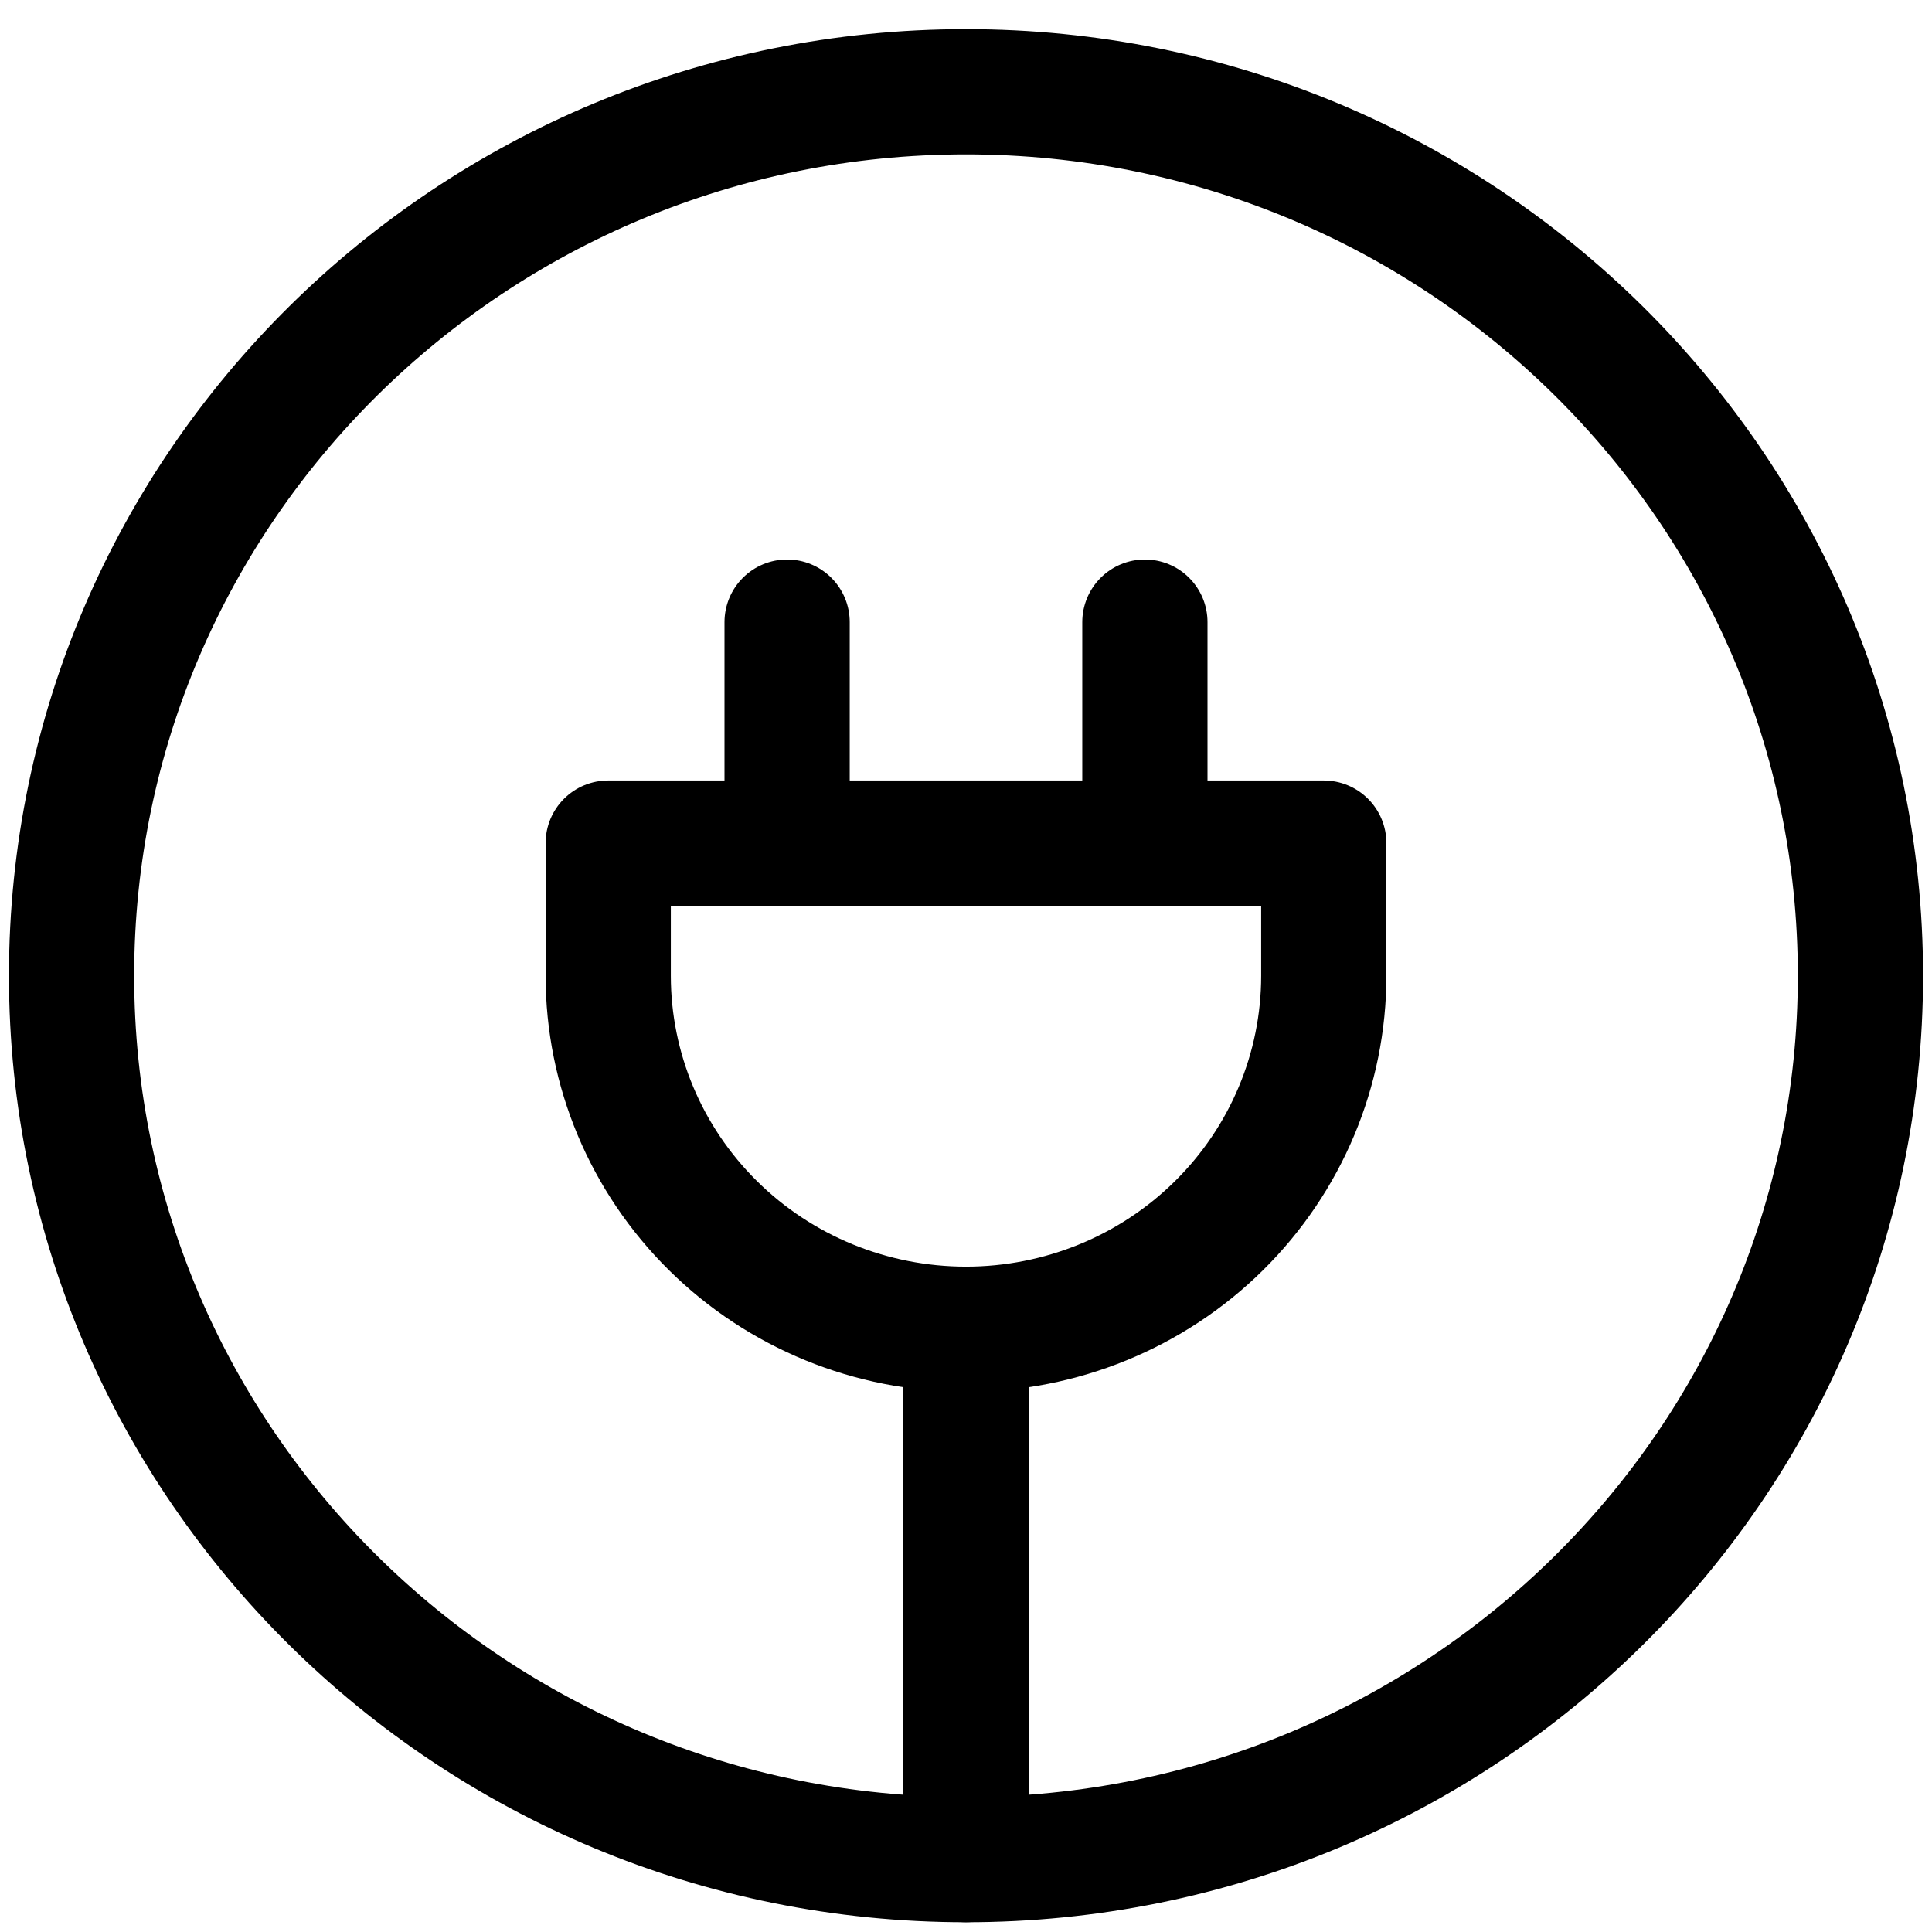
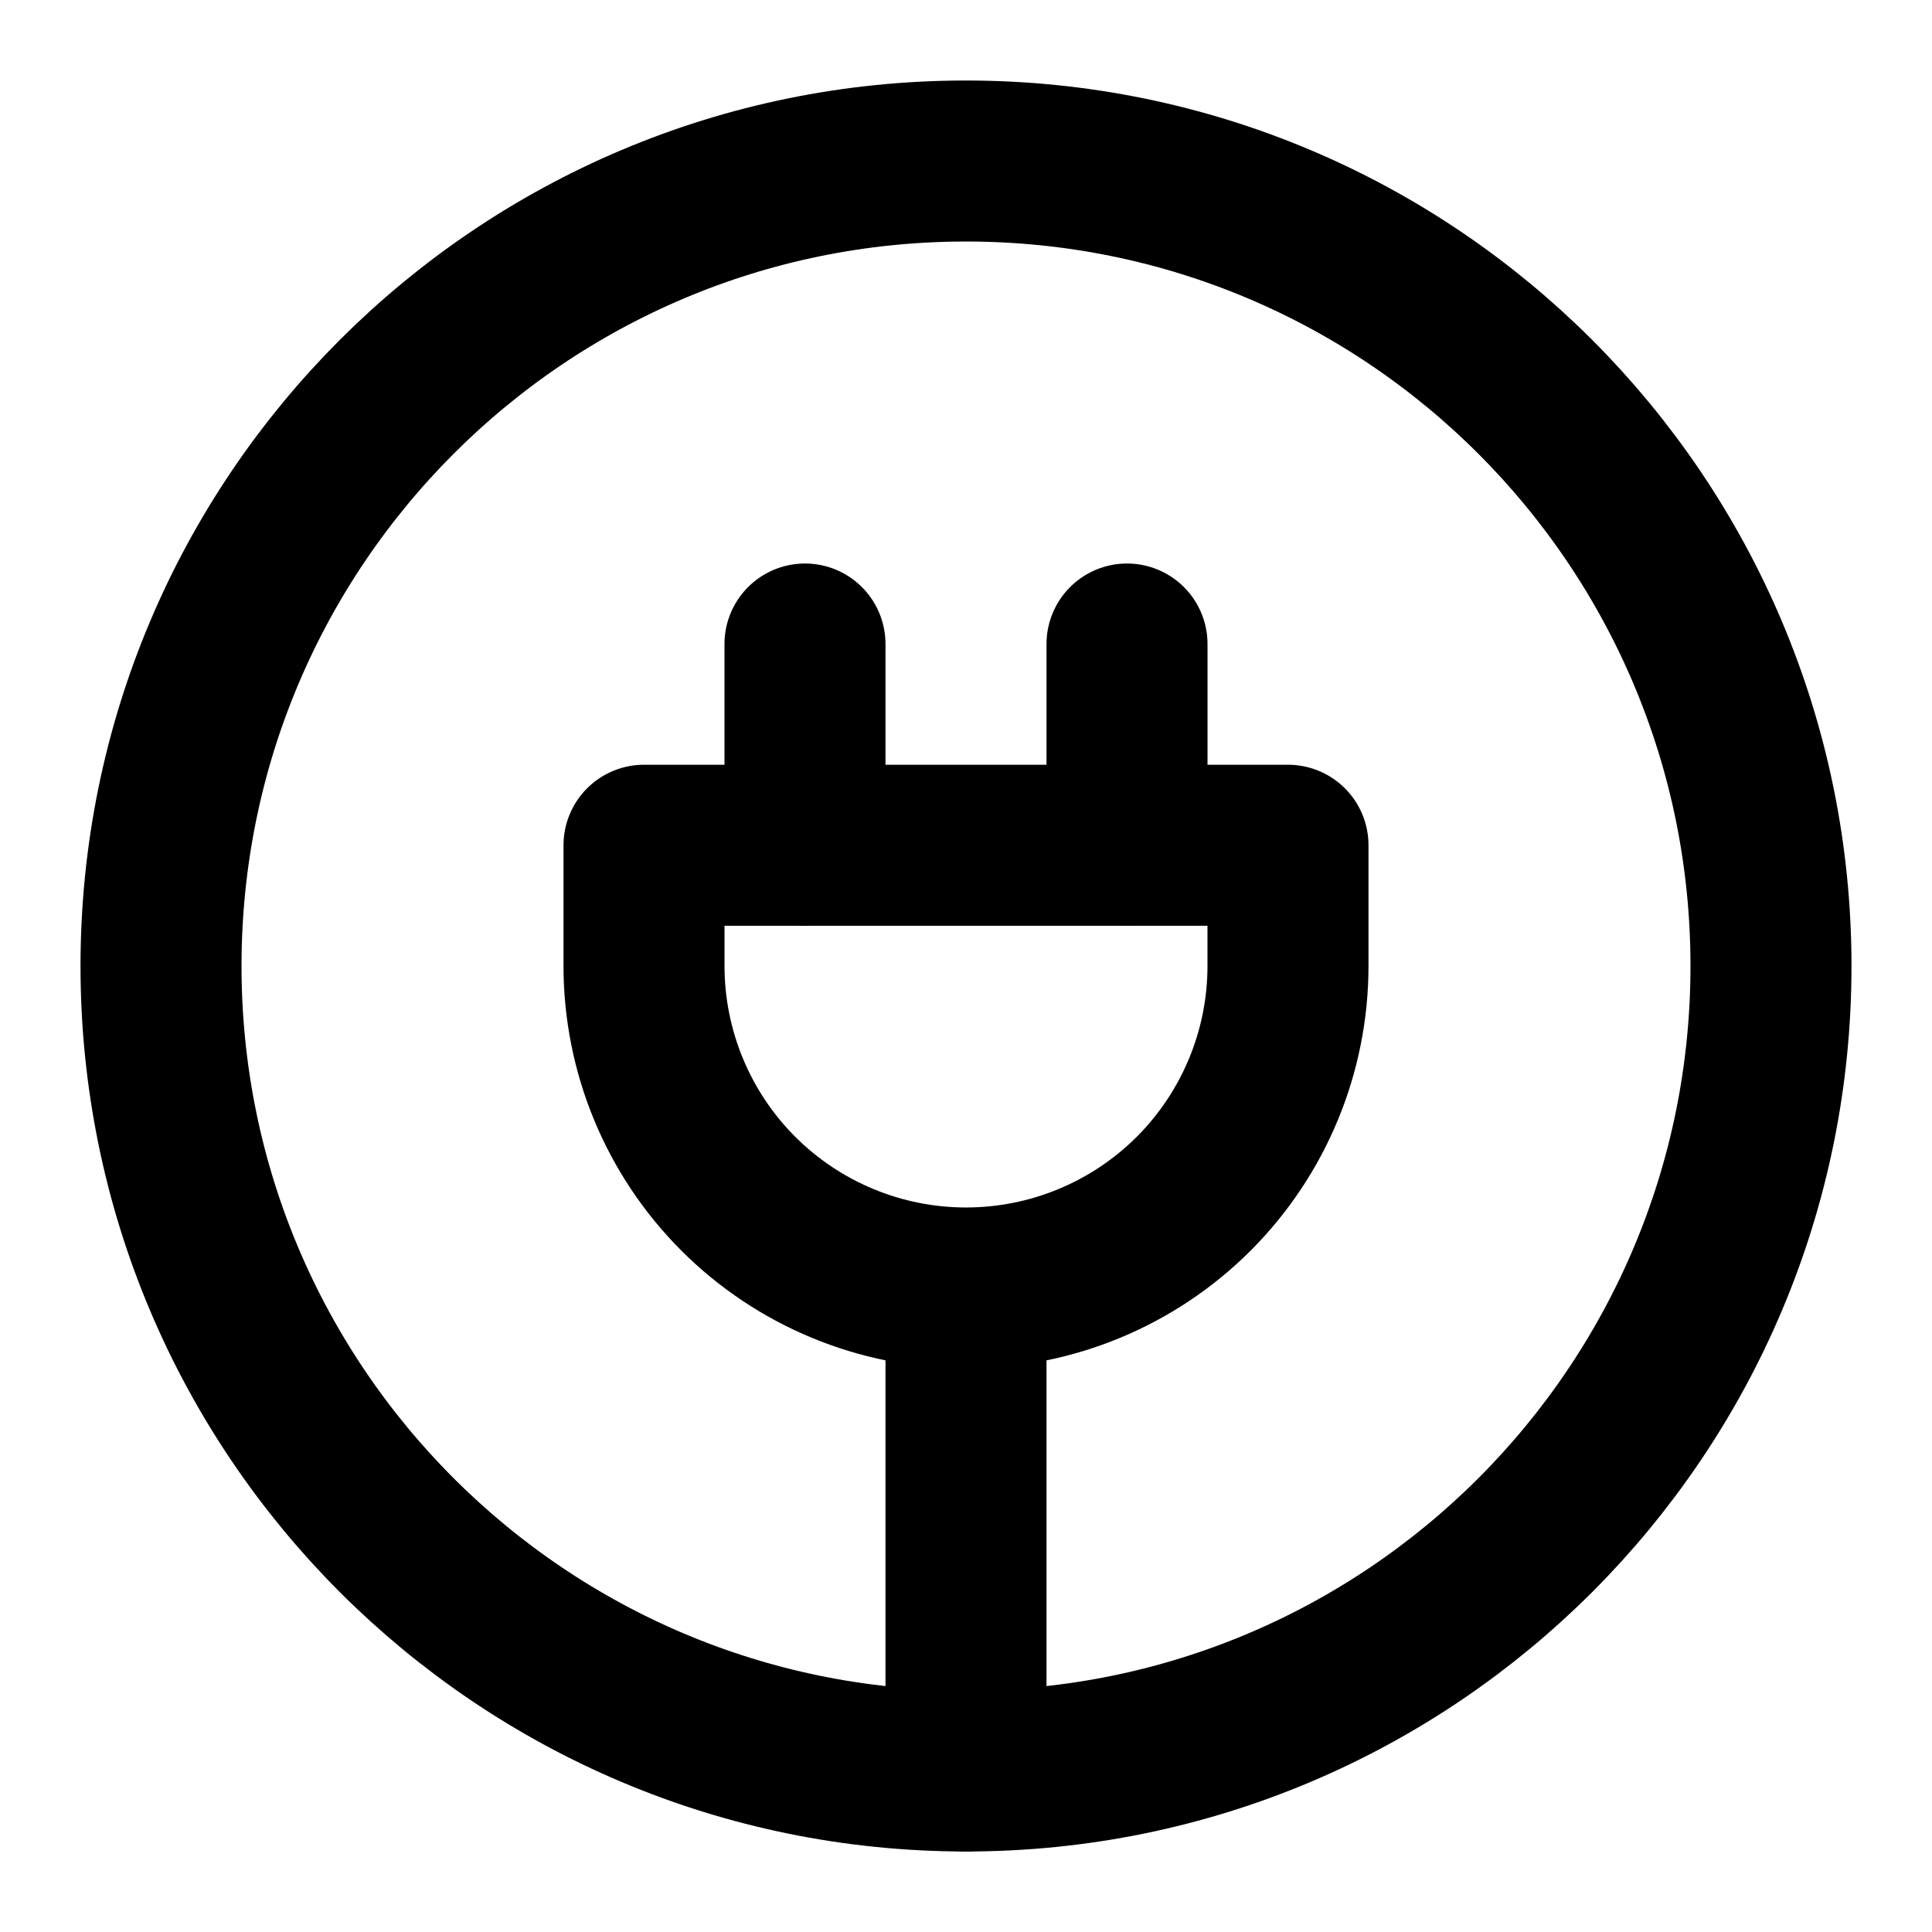
- <svg xmlns="http://www.w3.org/2000/svg" width="54" height="54" viewBox="0 0 54 54" fill="none">
-   <path d="M27 51.977C40.807 51.977 52 40.916 52 27.271C52 13.626 40.807 2.565 27 2.565C13.193 2.565 2 13.626 2 27.271C2 40.916 13.193 51.977 27 51.977Z" stroke="black" stroke-width="3.5" stroke-linecap="round" stroke-linejoin="round" />
-   <path d="M32 23.565V17.388" stroke="black" stroke-width="3.5" stroke-linecap="round" stroke-linejoin="round" />
-   <path d="M22 23.565V17.388" stroke="black" stroke-width="3.5" stroke-linecap="round" stroke-linejoin="round" />
-   <path d="M27 37.153C29.652 37.153 32.196 36.112 34.071 34.258C35.946 32.405 37 29.892 37 27.271V23.565H17V27.271C17 29.892 18.054 32.405 19.929 34.258C21.804 36.112 24.348 37.153 27 37.153Z" stroke="black" stroke-width="3.5" stroke-linecap="round" stroke-linejoin="round" />
-   <path d="M27 51.976V37.153" stroke="black" stroke-width="3.5" stroke-linecap="round" stroke-linejoin="round" />
+ <svg xmlns="http://www.w3.org/2000/svg" width="50" height="50" viewBox="0 0 50 50" fill="none">
+   <path d="M20.833 21.875V16.667M25 45.833C36.506 45.833 45.833 36.506 45.833 25C45.833 13.494 36.506 4.167 25 4.167C13.494 4.167 4.167 13.494 4.167 25C4.167 36.506 13.494 45.833 25 45.833ZM29.167 21.875V16.667V21.875Z" stroke="black" stroke-width="4.167" stroke-linecap="round" stroke-linejoin="round" />
+   <path d="M25 45.833V33.333M25 33.333C27.21 33.333 29.33 32.455 30.893 30.893C32.455 29.33 33.333 27.21 33.333 25V21.875H16.667V25C16.667 27.21 17.545 29.33 19.107 30.893C20.67 32.455 22.79 33.333 25 33.333Z" stroke="black" stroke-width="4.167" stroke-linecap="round" stroke-linejoin="round" />
</svg>
